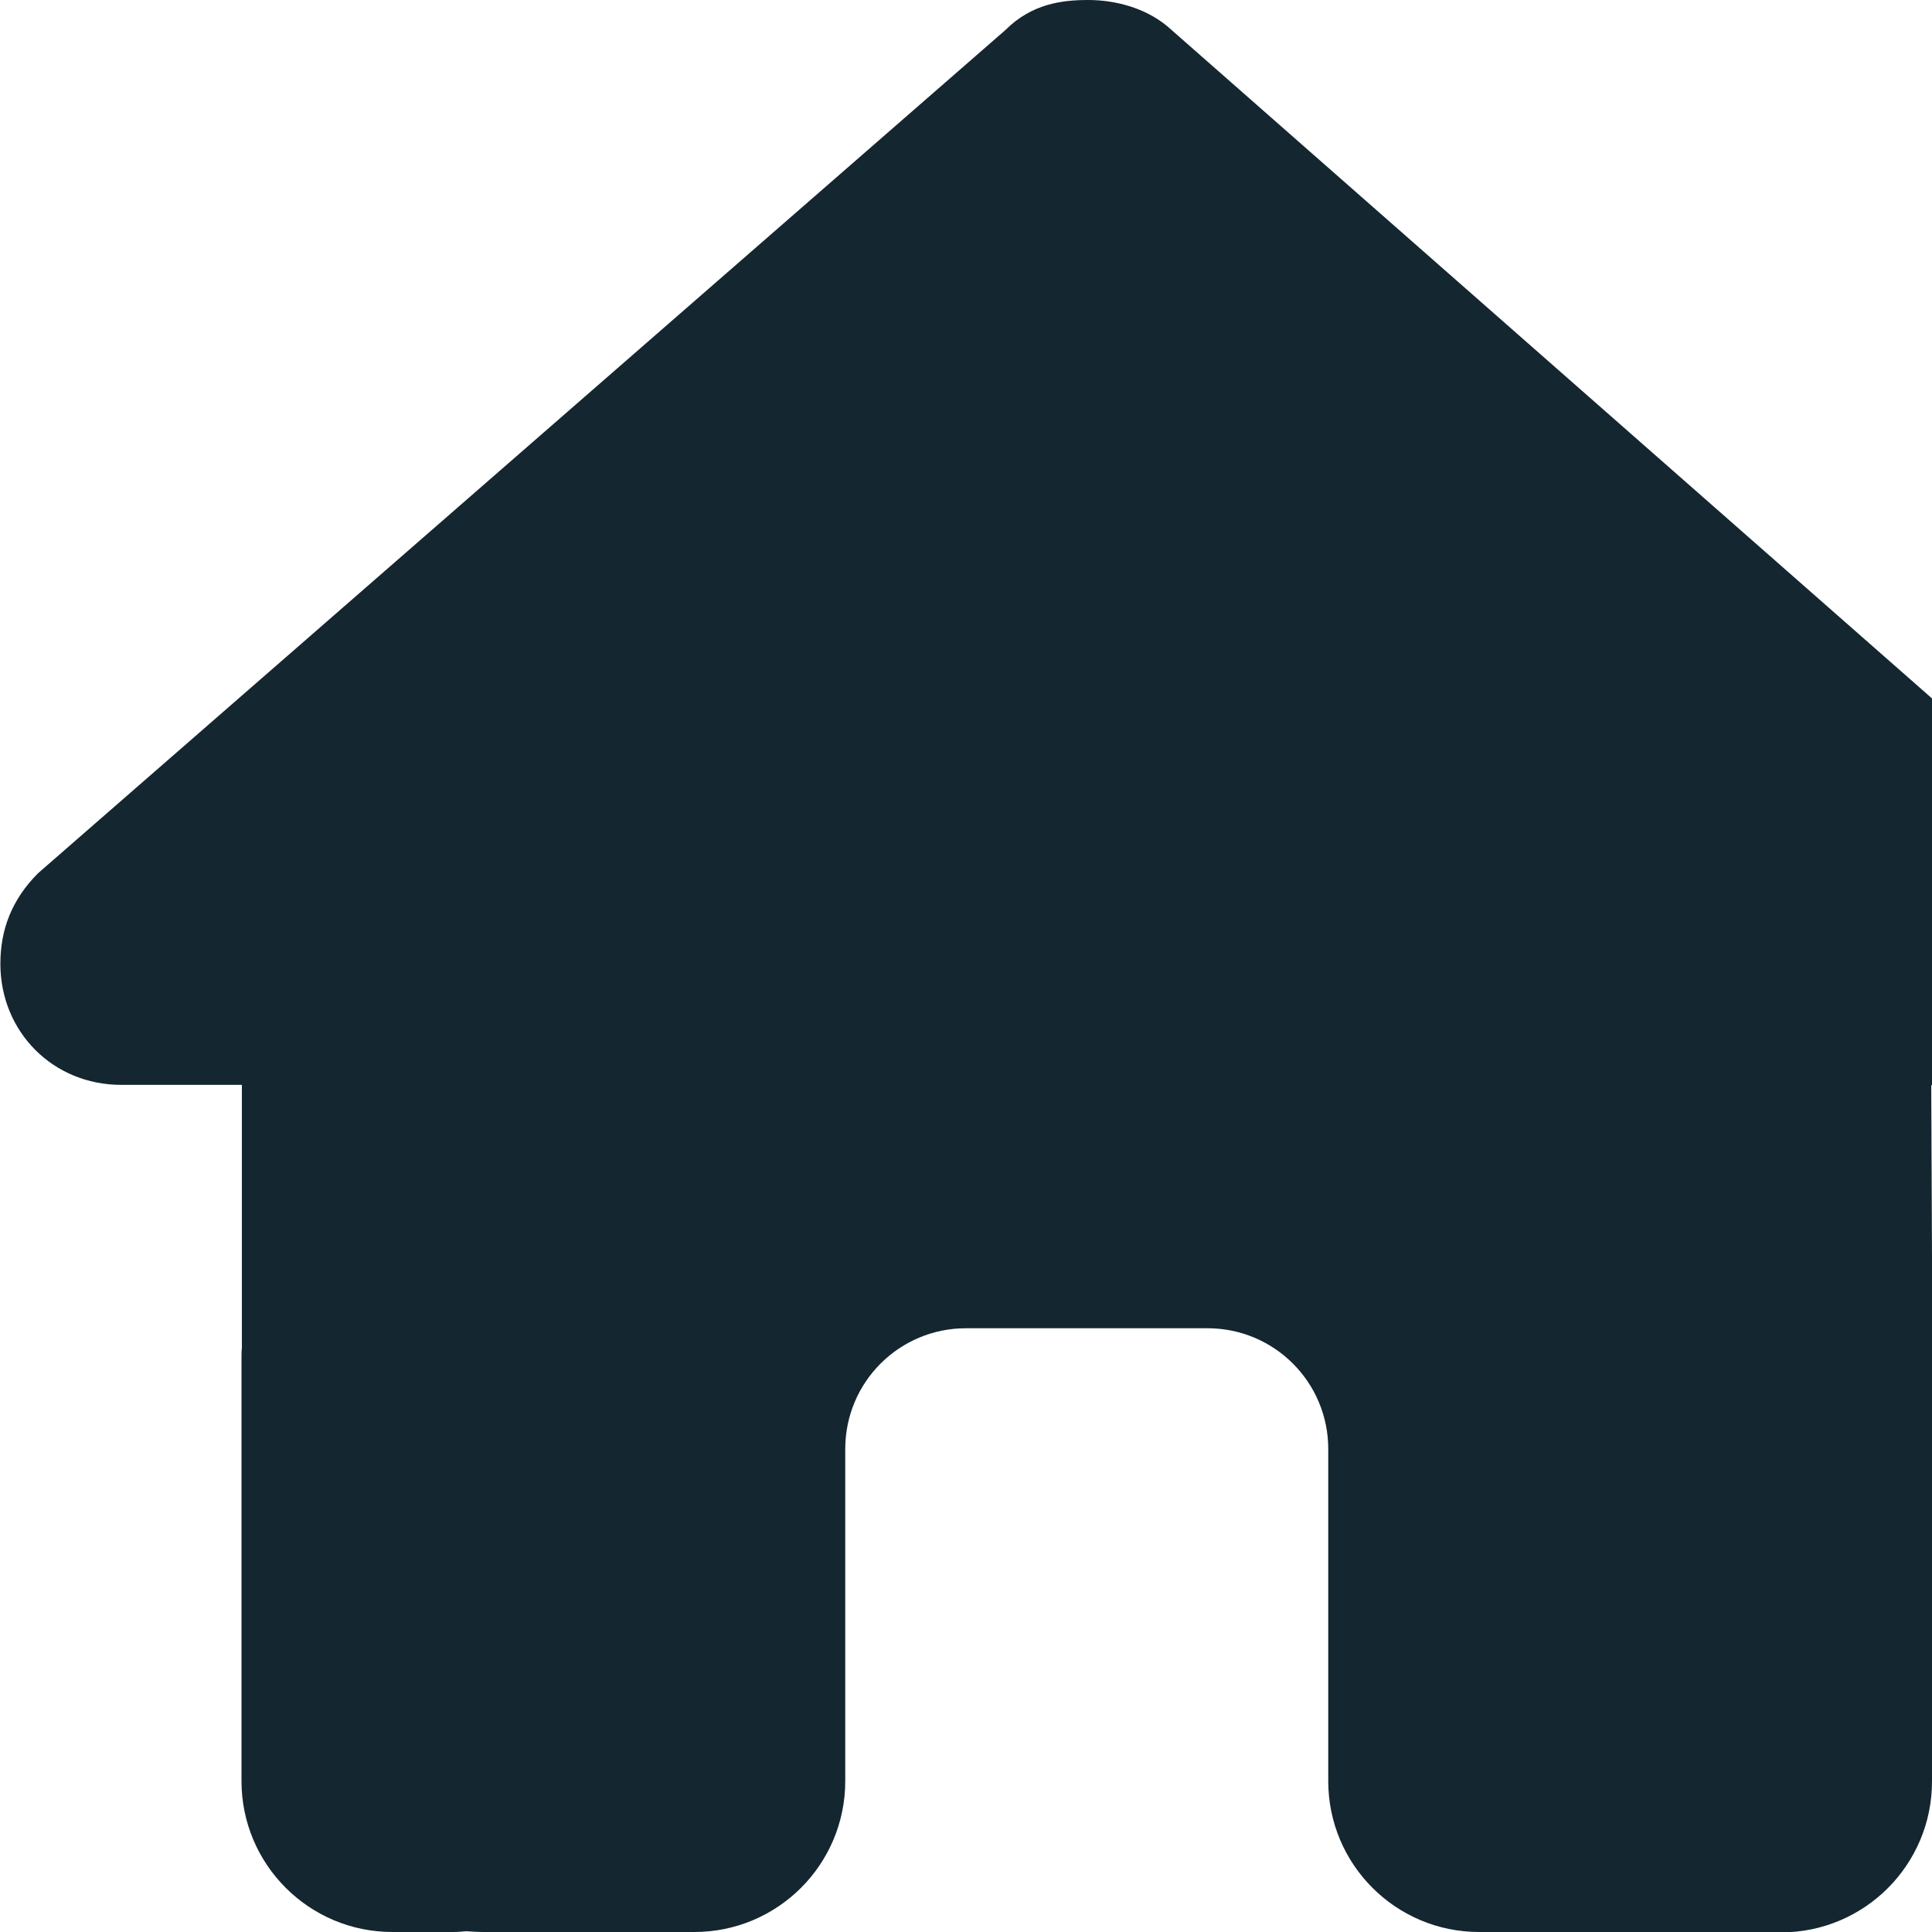
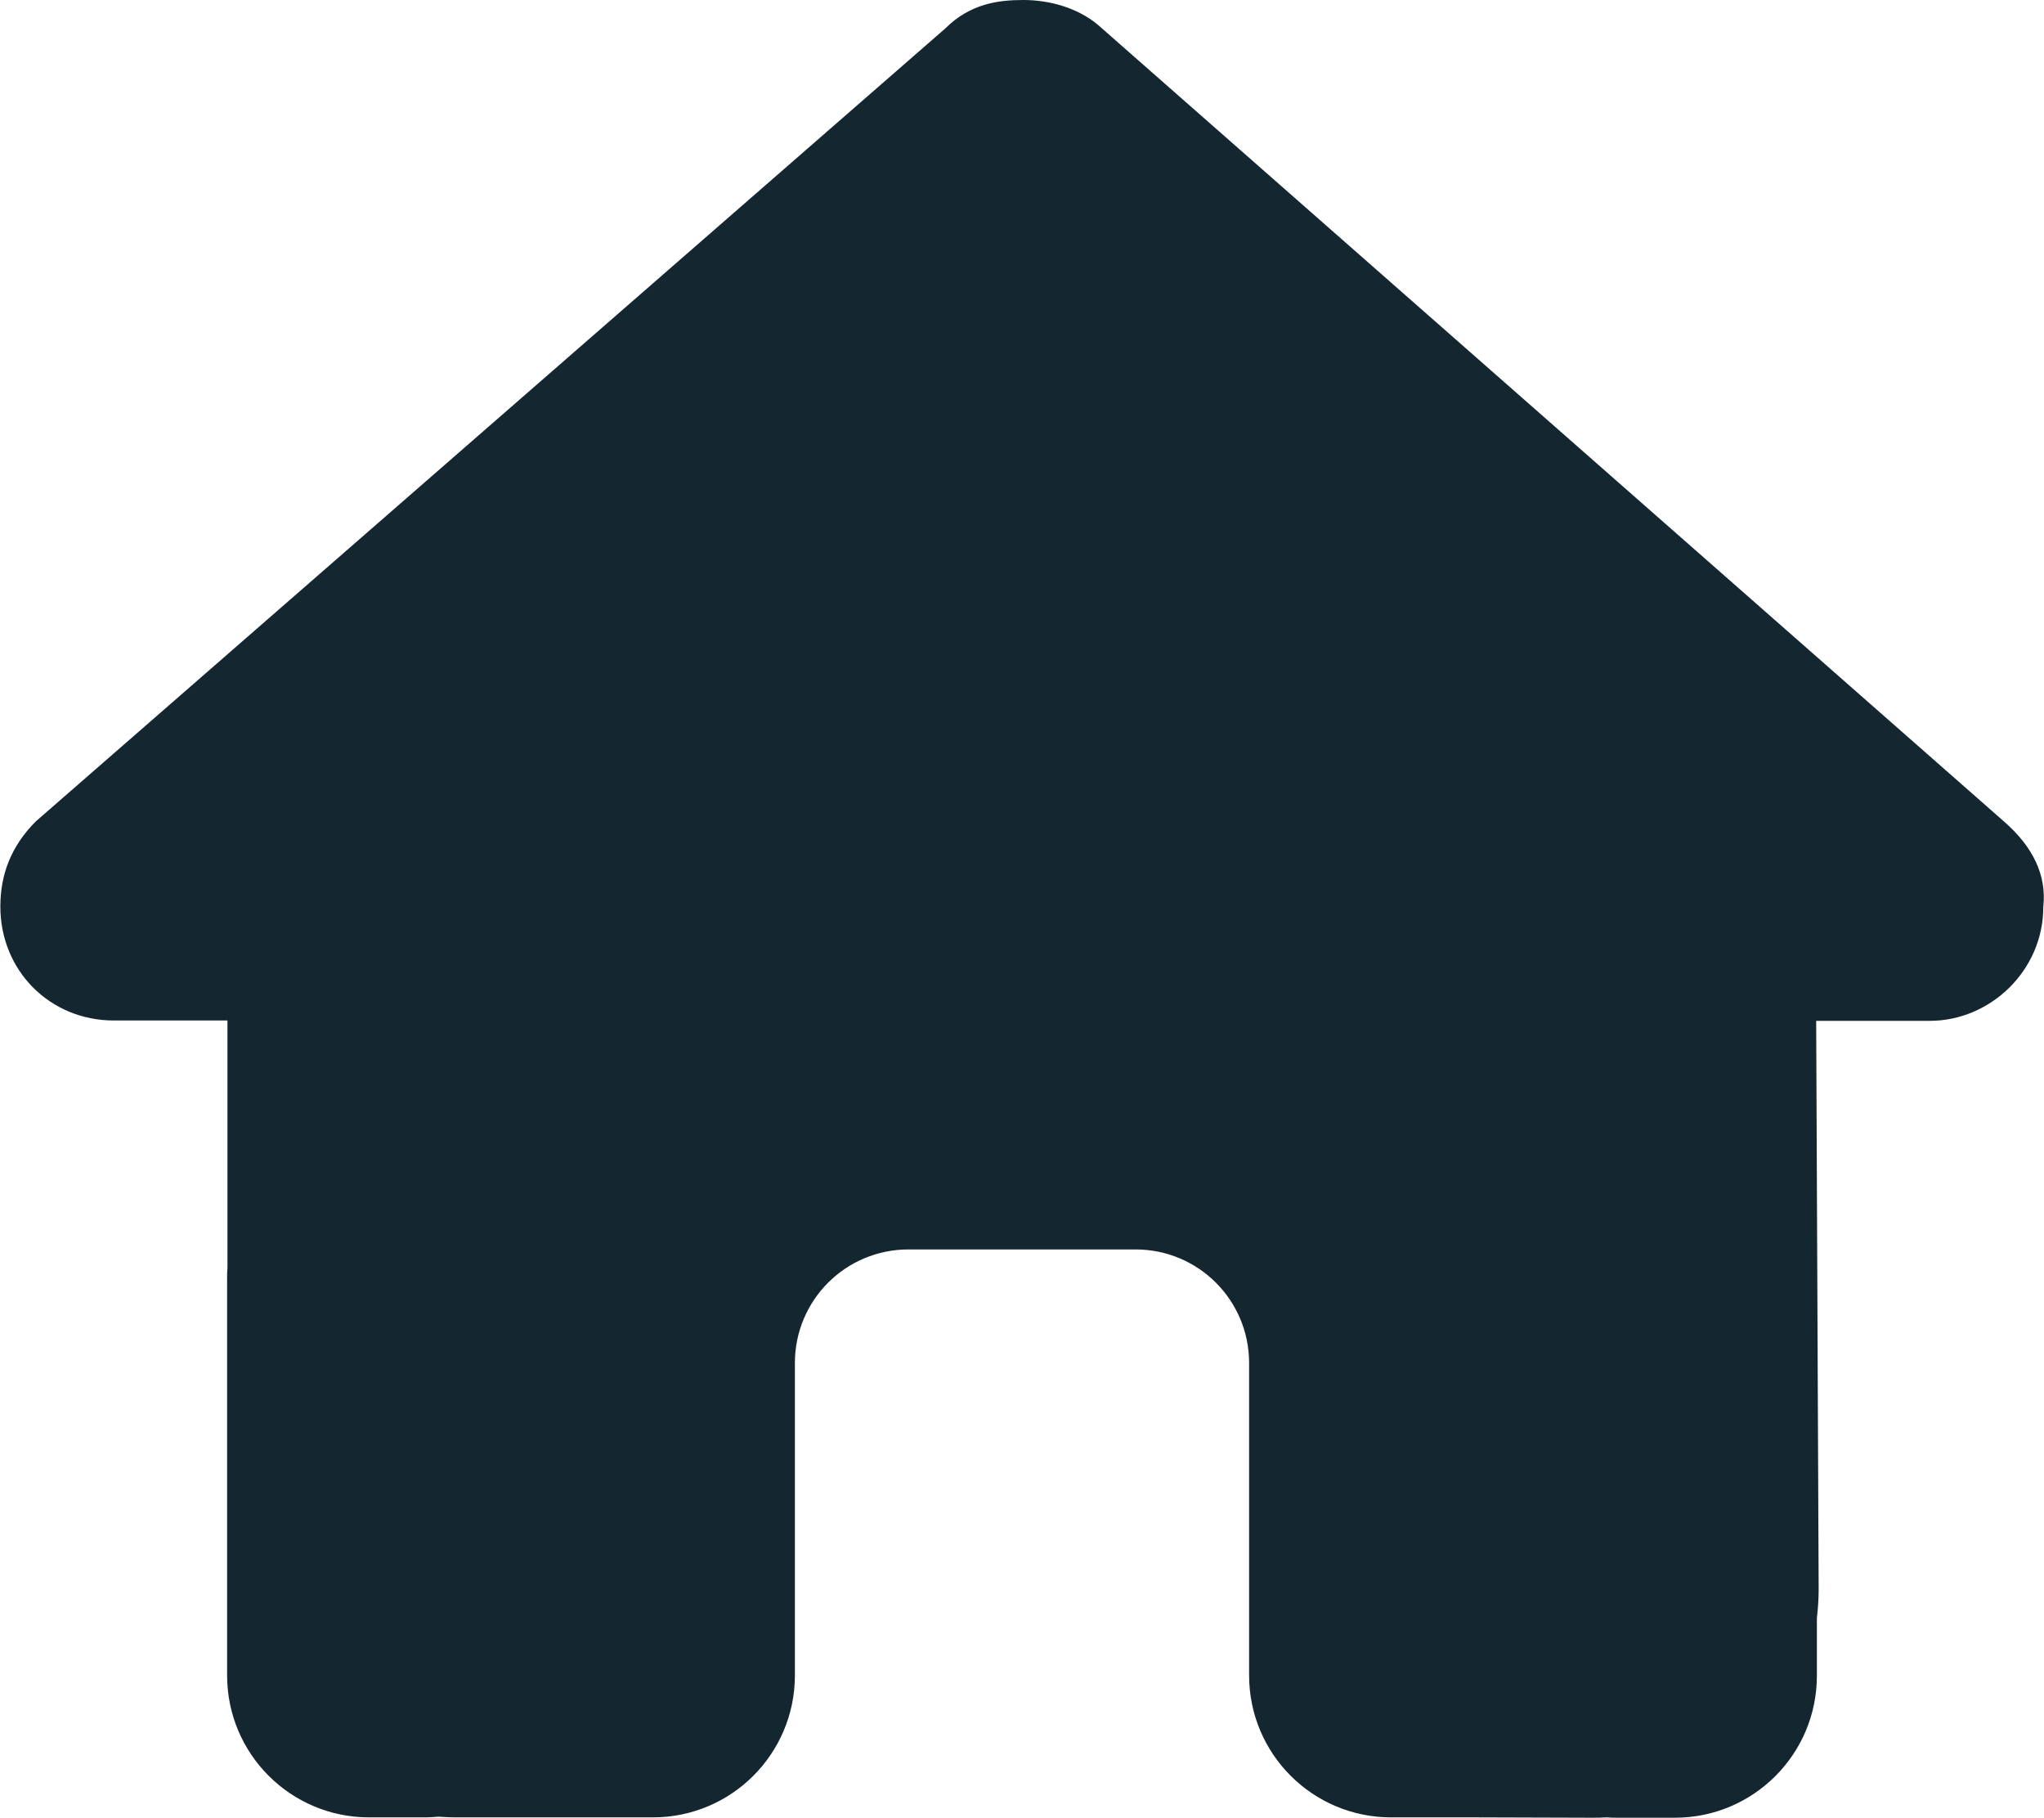
- <svg xmlns="http://www.w3.org/2000/svg" viewBox="0 0 512 512">
+ <svg xmlns="http://www.w3.org/2000/svg" viewBox="0 0 576 512">
  <path fill="#142630" d="M575.8 255.5c0 18-15 32.1-32 32.1l-32 0 .7 160.2c0 2.7-.2 5.4-.5 8.1l0 16.2c0 22.1-17.9 40-40 40l-16 0c-1.1 0-2.2 0-3.3-.1c-1.4 .1-2.8 .1-4.2 .1L416 512l-24 0c-22.1 0-40-17.9-40-40l0-24 0-64c0-17.7-14.3-32-32-32l-64 0c-17.7 0-32 14.3-32 32l0 64 0 24c0 22.1-17.9 40-40 40l-24 0-31.9 0c-1.5 0-3-.1-4.5-.2c-1.2 .1-2.4 .2-3.6 .2l-16 0c-22.1 0-40-17.9-40-40l0-112c0-.9 0-1.9 .1-2.8l0-69.7-32 0c-18 0-32-14-32-32.1c0-9 3-17 10-24L266.4 8c7-7 15-8 22-8s15 2 21 7L564.8 231.5c8 7 12 15 11 24z" />
</svg>
